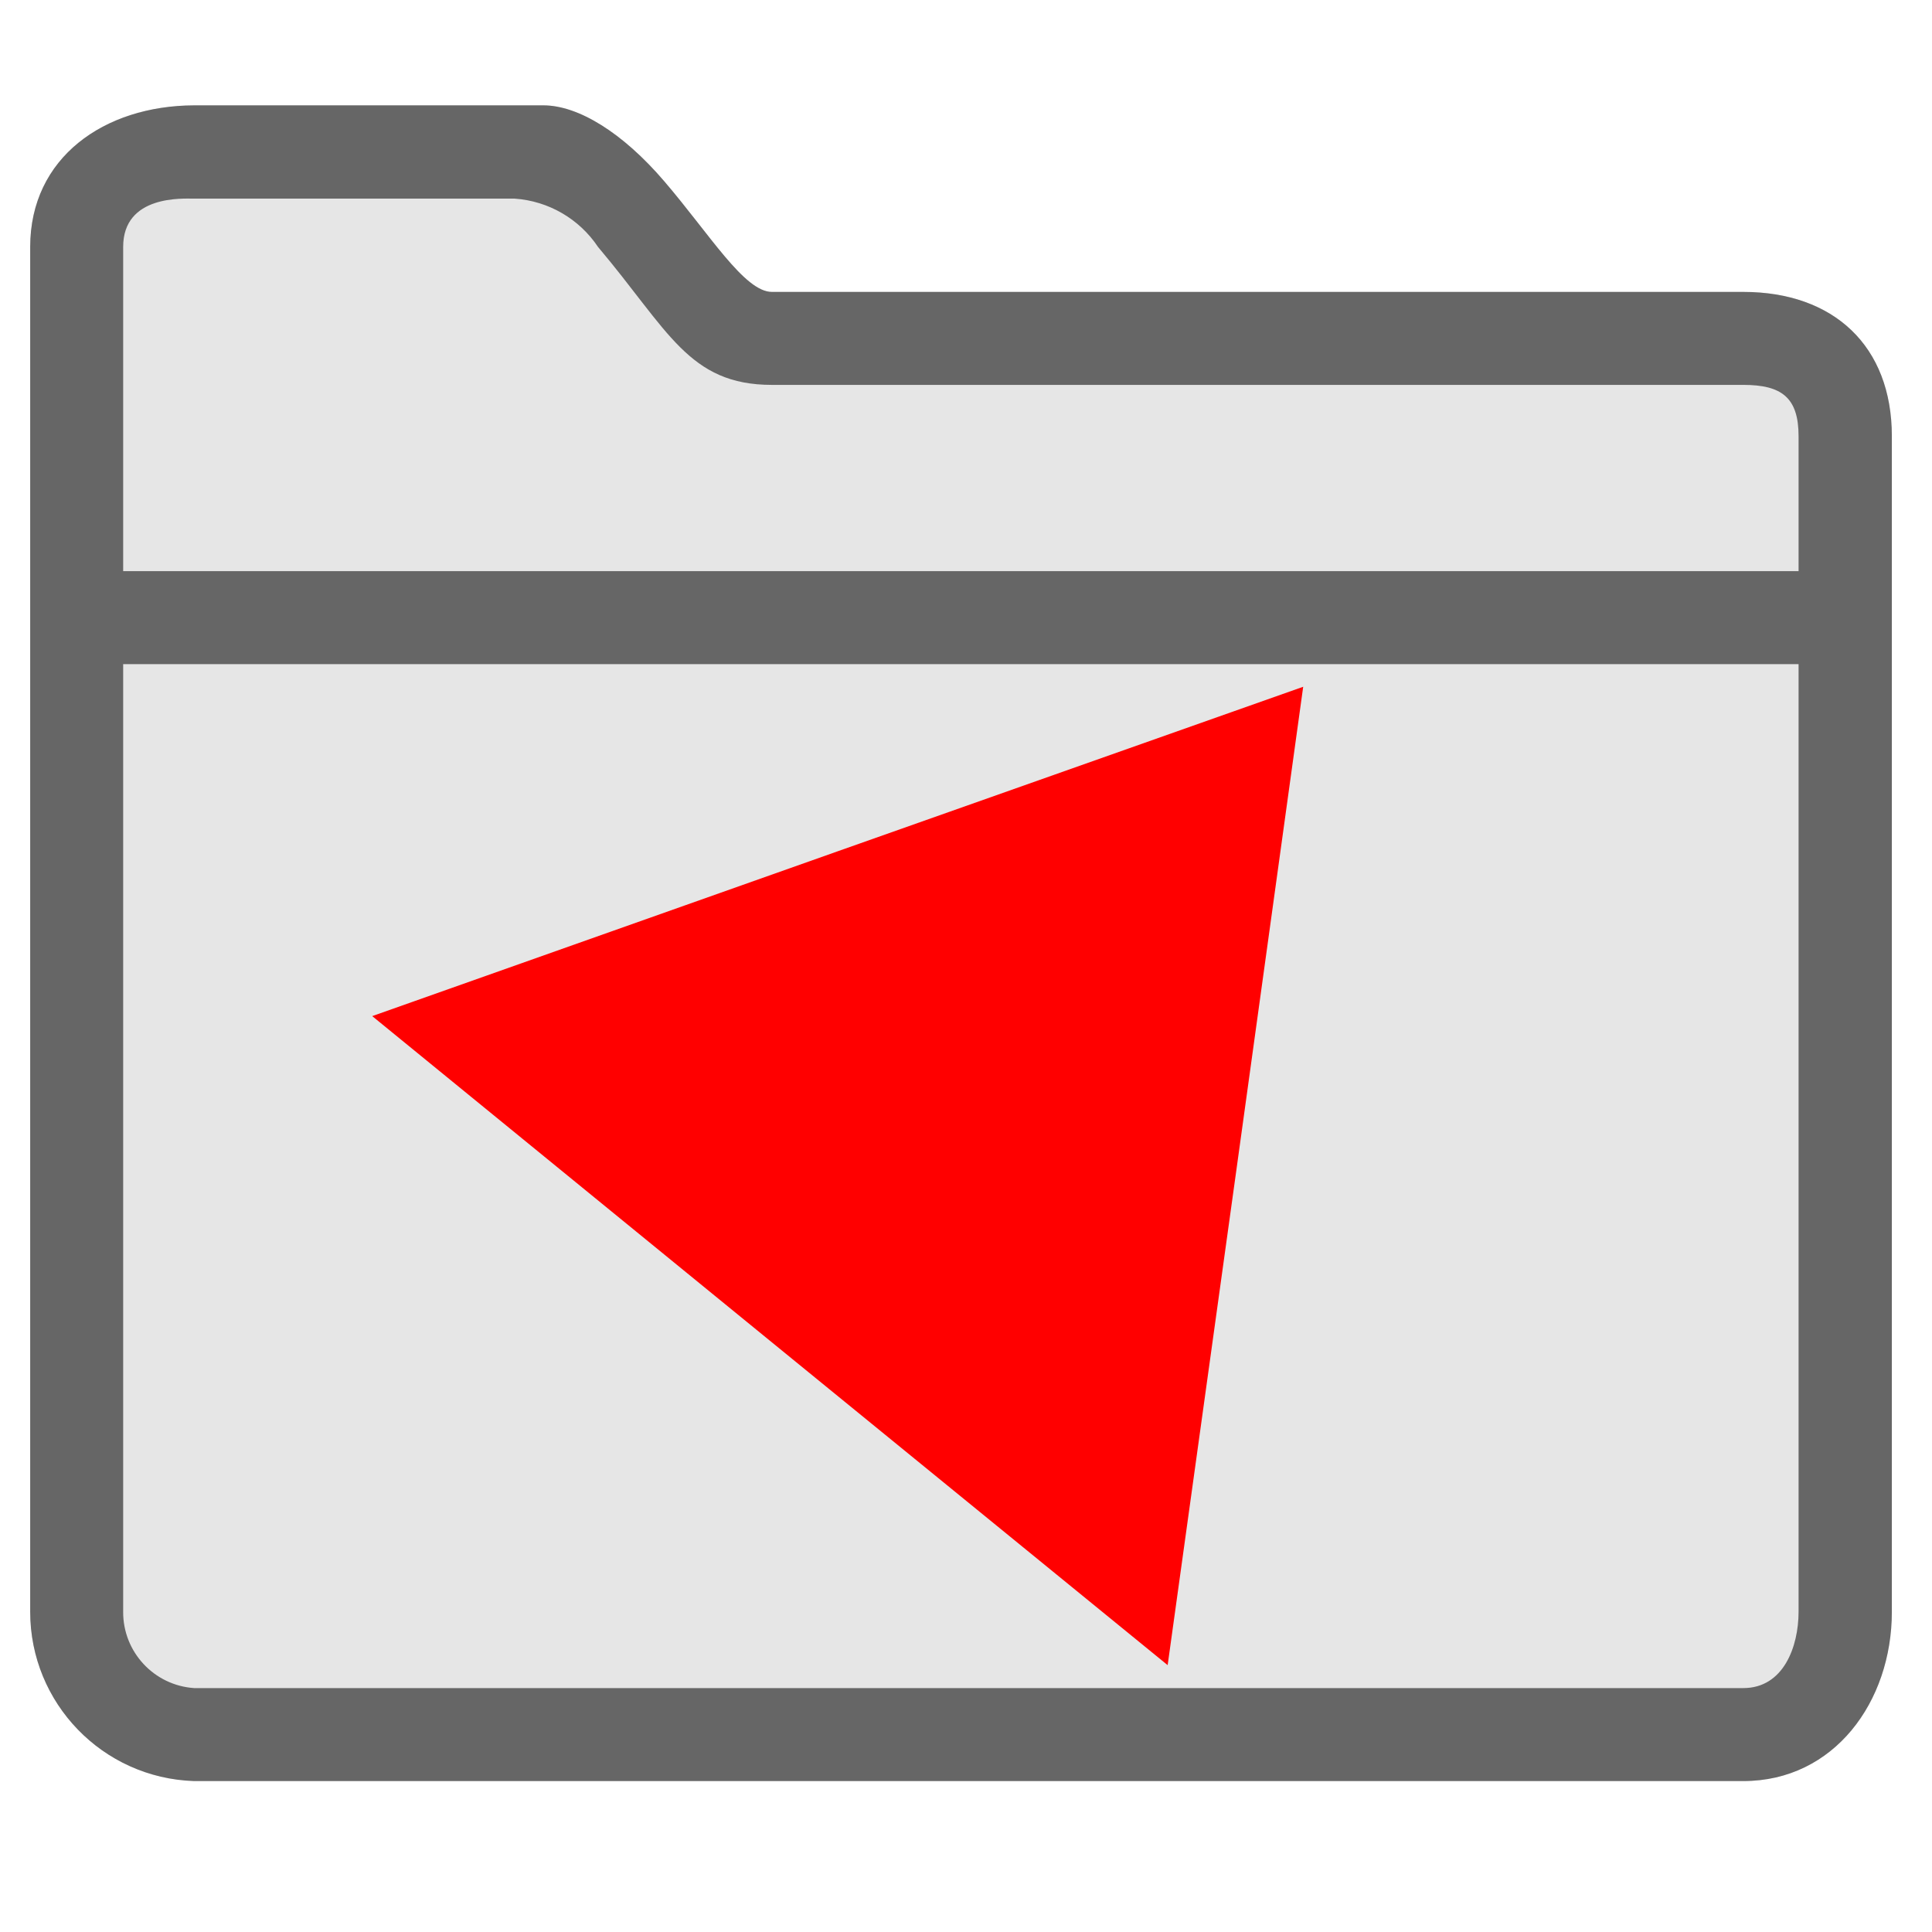
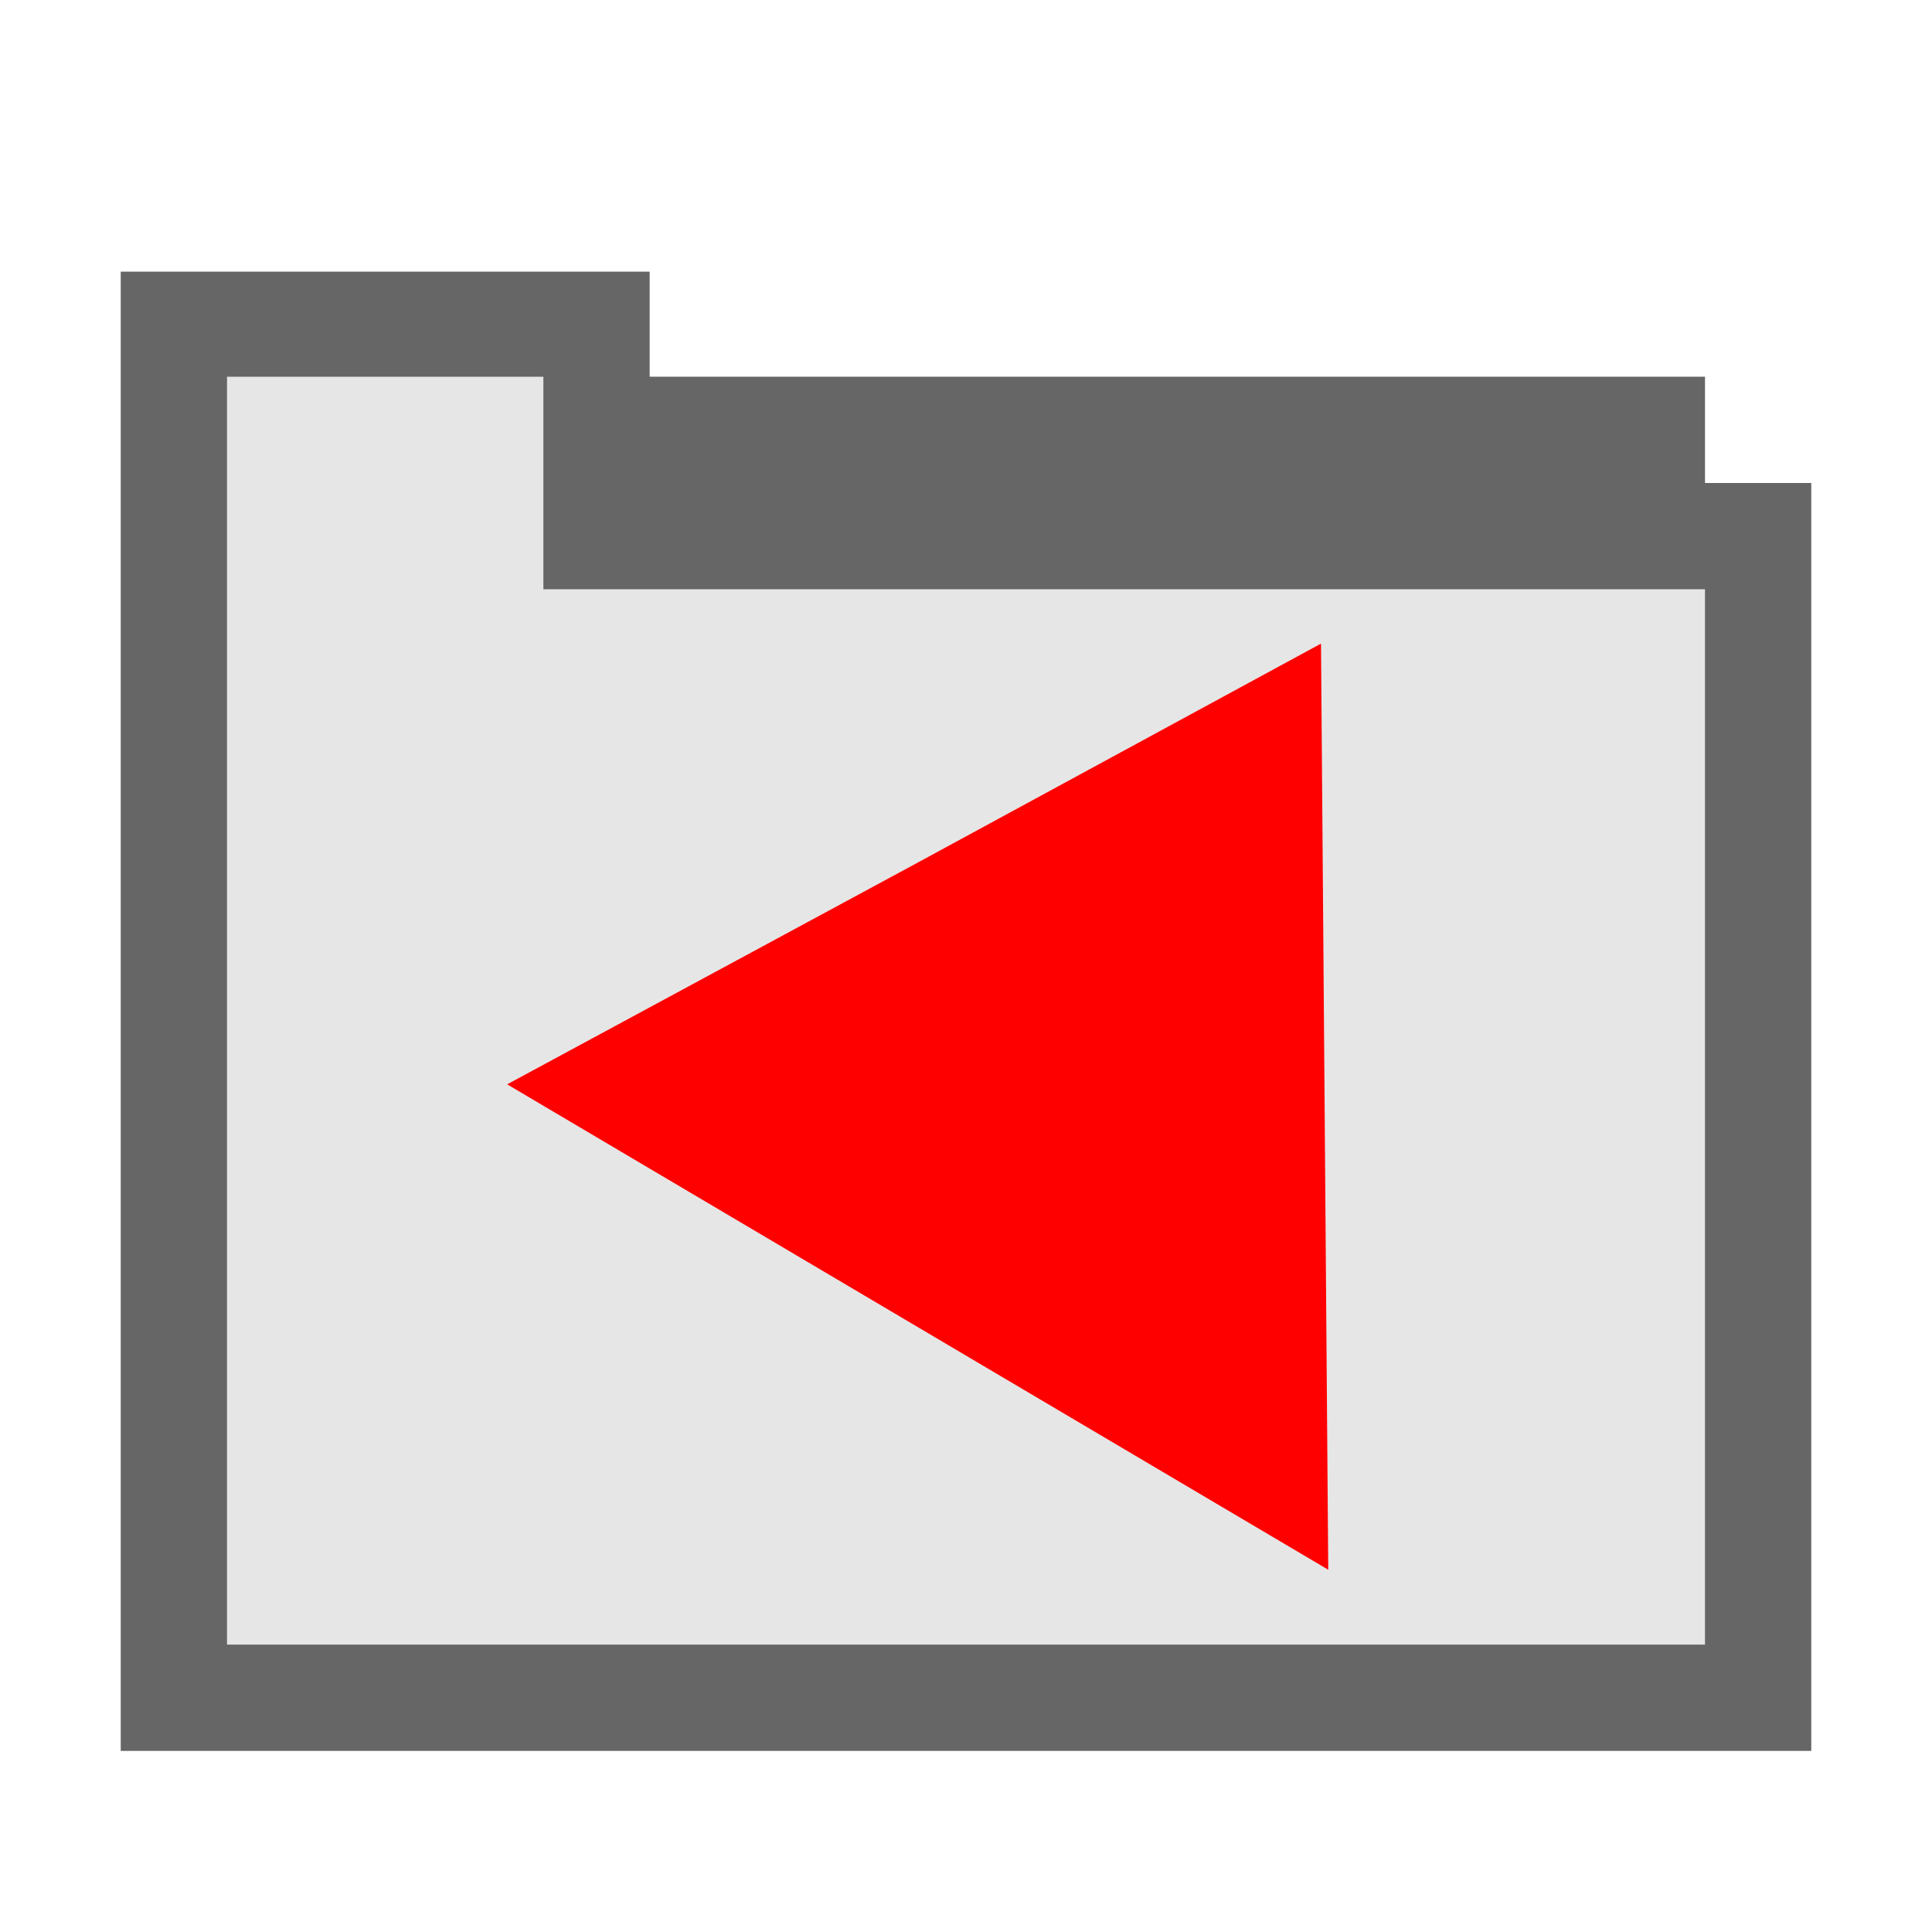
- <svg xmlns="http://www.w3.org/2000/svg" id="folder" viewBox="0 0 64 64">
-   <path d="M57.75,9.67H25.57C24.66,9.67,23.51,7.76,22,6c-1.37-1.6-2.84-2.51-4-2.51H6.43C3.45,3.5,1,5.22,1,8.18V53.39A5.61,5.61,0,0,0,6.43,59H57.75c3,0,4.92-2.62,4.92-5.61V14.45C62.67,11.46,60.74,9.67,57.75,9.67Z" style="fill:#e6e6e6" />
-   <path d="M57.75,9.67H25.57C24.66,9.67,23.51,7.76,22,6c-1.37-1.6-2.84-2.51-4-2.51H6.43C3.45,3.5,1,5.22,1,8.18V53.39A5.61,5.61,0,0,0,6.43,59H57.75c3,0,4.92-2.62,4.92-5.61V14.45C62.67,11.46,60.74,9.67,57.75,9.67ZM6.43,6.58H17.05a3.62,3.62,0,0,1,2.76,1.6c2.33,2.76,3,4.57,5.76,4.57H57.75c1.27,0,1.83.42,1.83,1.7v4.47H4.08V8.18C4.08,6.45,6.07,6.58,6.43,6.58ZM57.75,55.92H6.43a2.52,2.52,0,0,1-2.35-2.53V22h55.5V53.39C59.58,54.55,59.08,55.92,57.75,55.92Z" style="fill:#666" />
-   <polygon points="43.17 22.75 40.93 38.95 38.68 55.16 25.5 44.41 12.33 33.66 27.75 28.2 43.17 22.75" style="fill:red" />
+ <svg xmlns="http://www.w3.org/2000/svg" viewBox="0 0 16 16">
+   <g id="folder">
+     <g id="folder-2" data-name="folder">
+       <path d="M14.12,4V3.12H5.38V2.25H1V14.5H15V4Z" style="fill:#e6e6e6" />
+       <path d="M14.12,4V3.12H5.38V2.25H1V14.5H15V4Zm0,9.62H1.88V3.12H4.5V4.88h9.62Z" style="fill:#666" />
+     </g>
+     <polygon points="10.94 5.33 10.97 9.16 11 13 7.6 10.99 4.2 8.98 7.57 7.16 10.94 5.33" style="fill:red" />
+   </g>
</svg>
